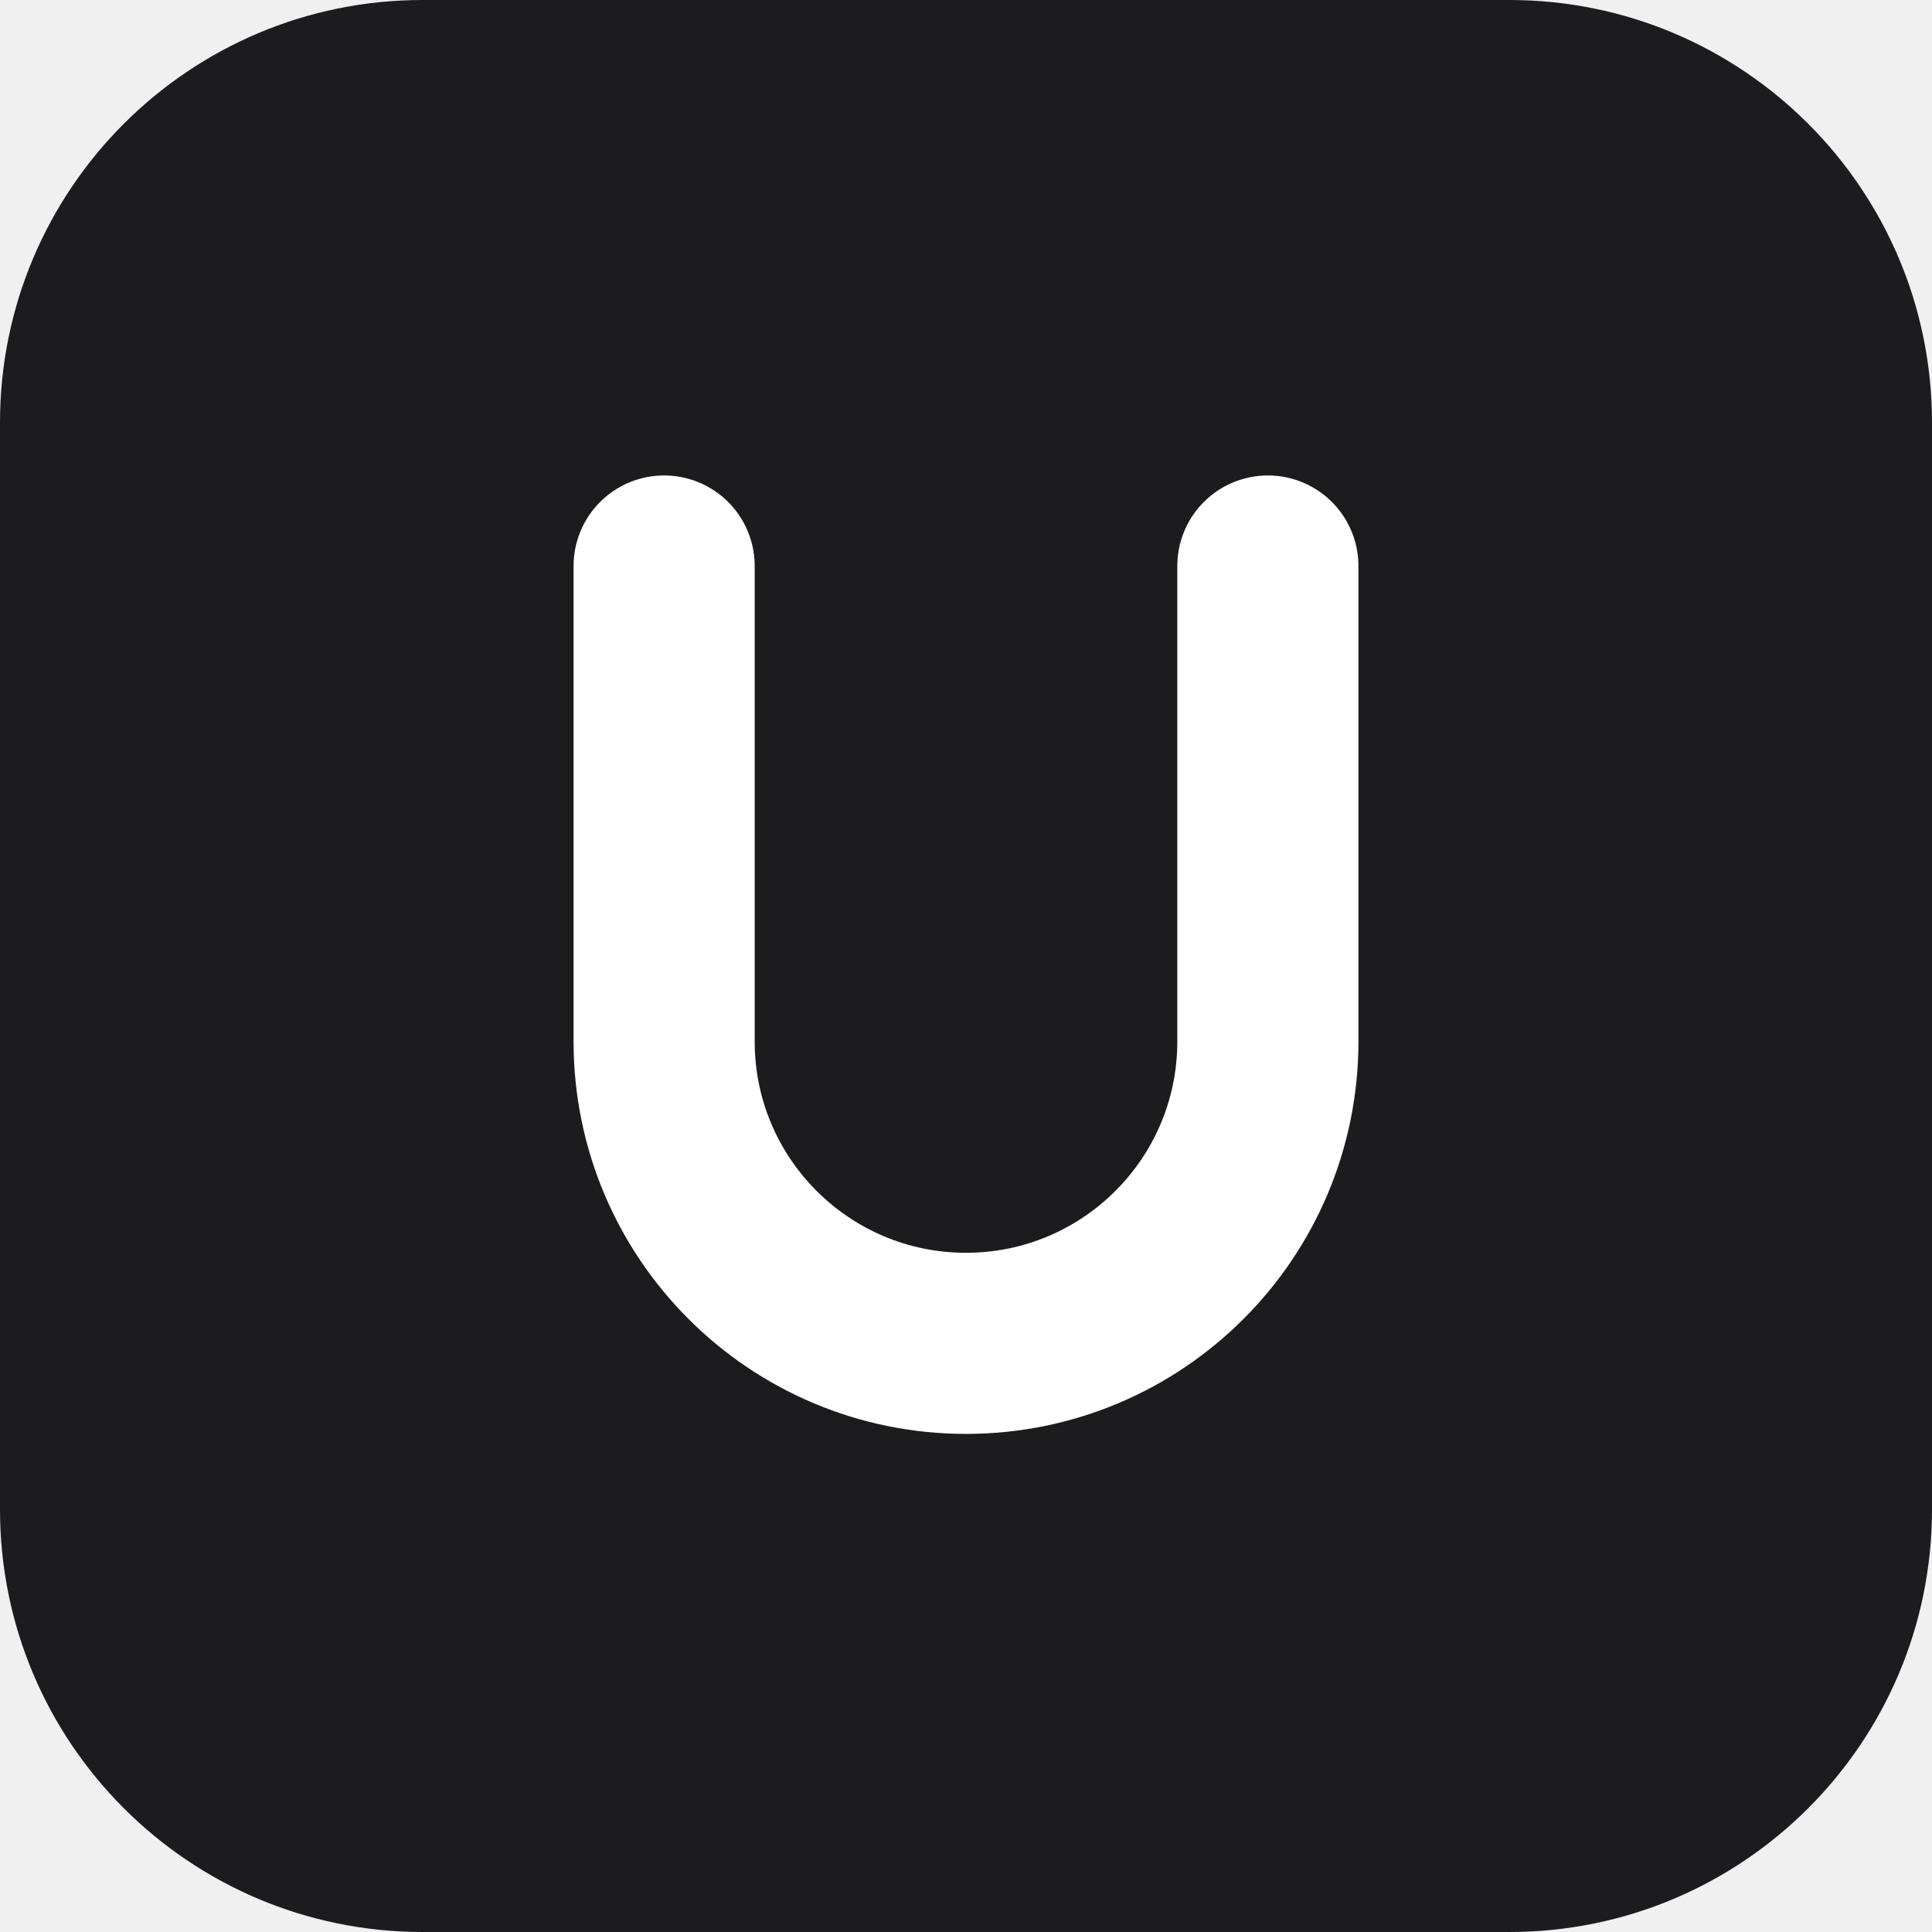
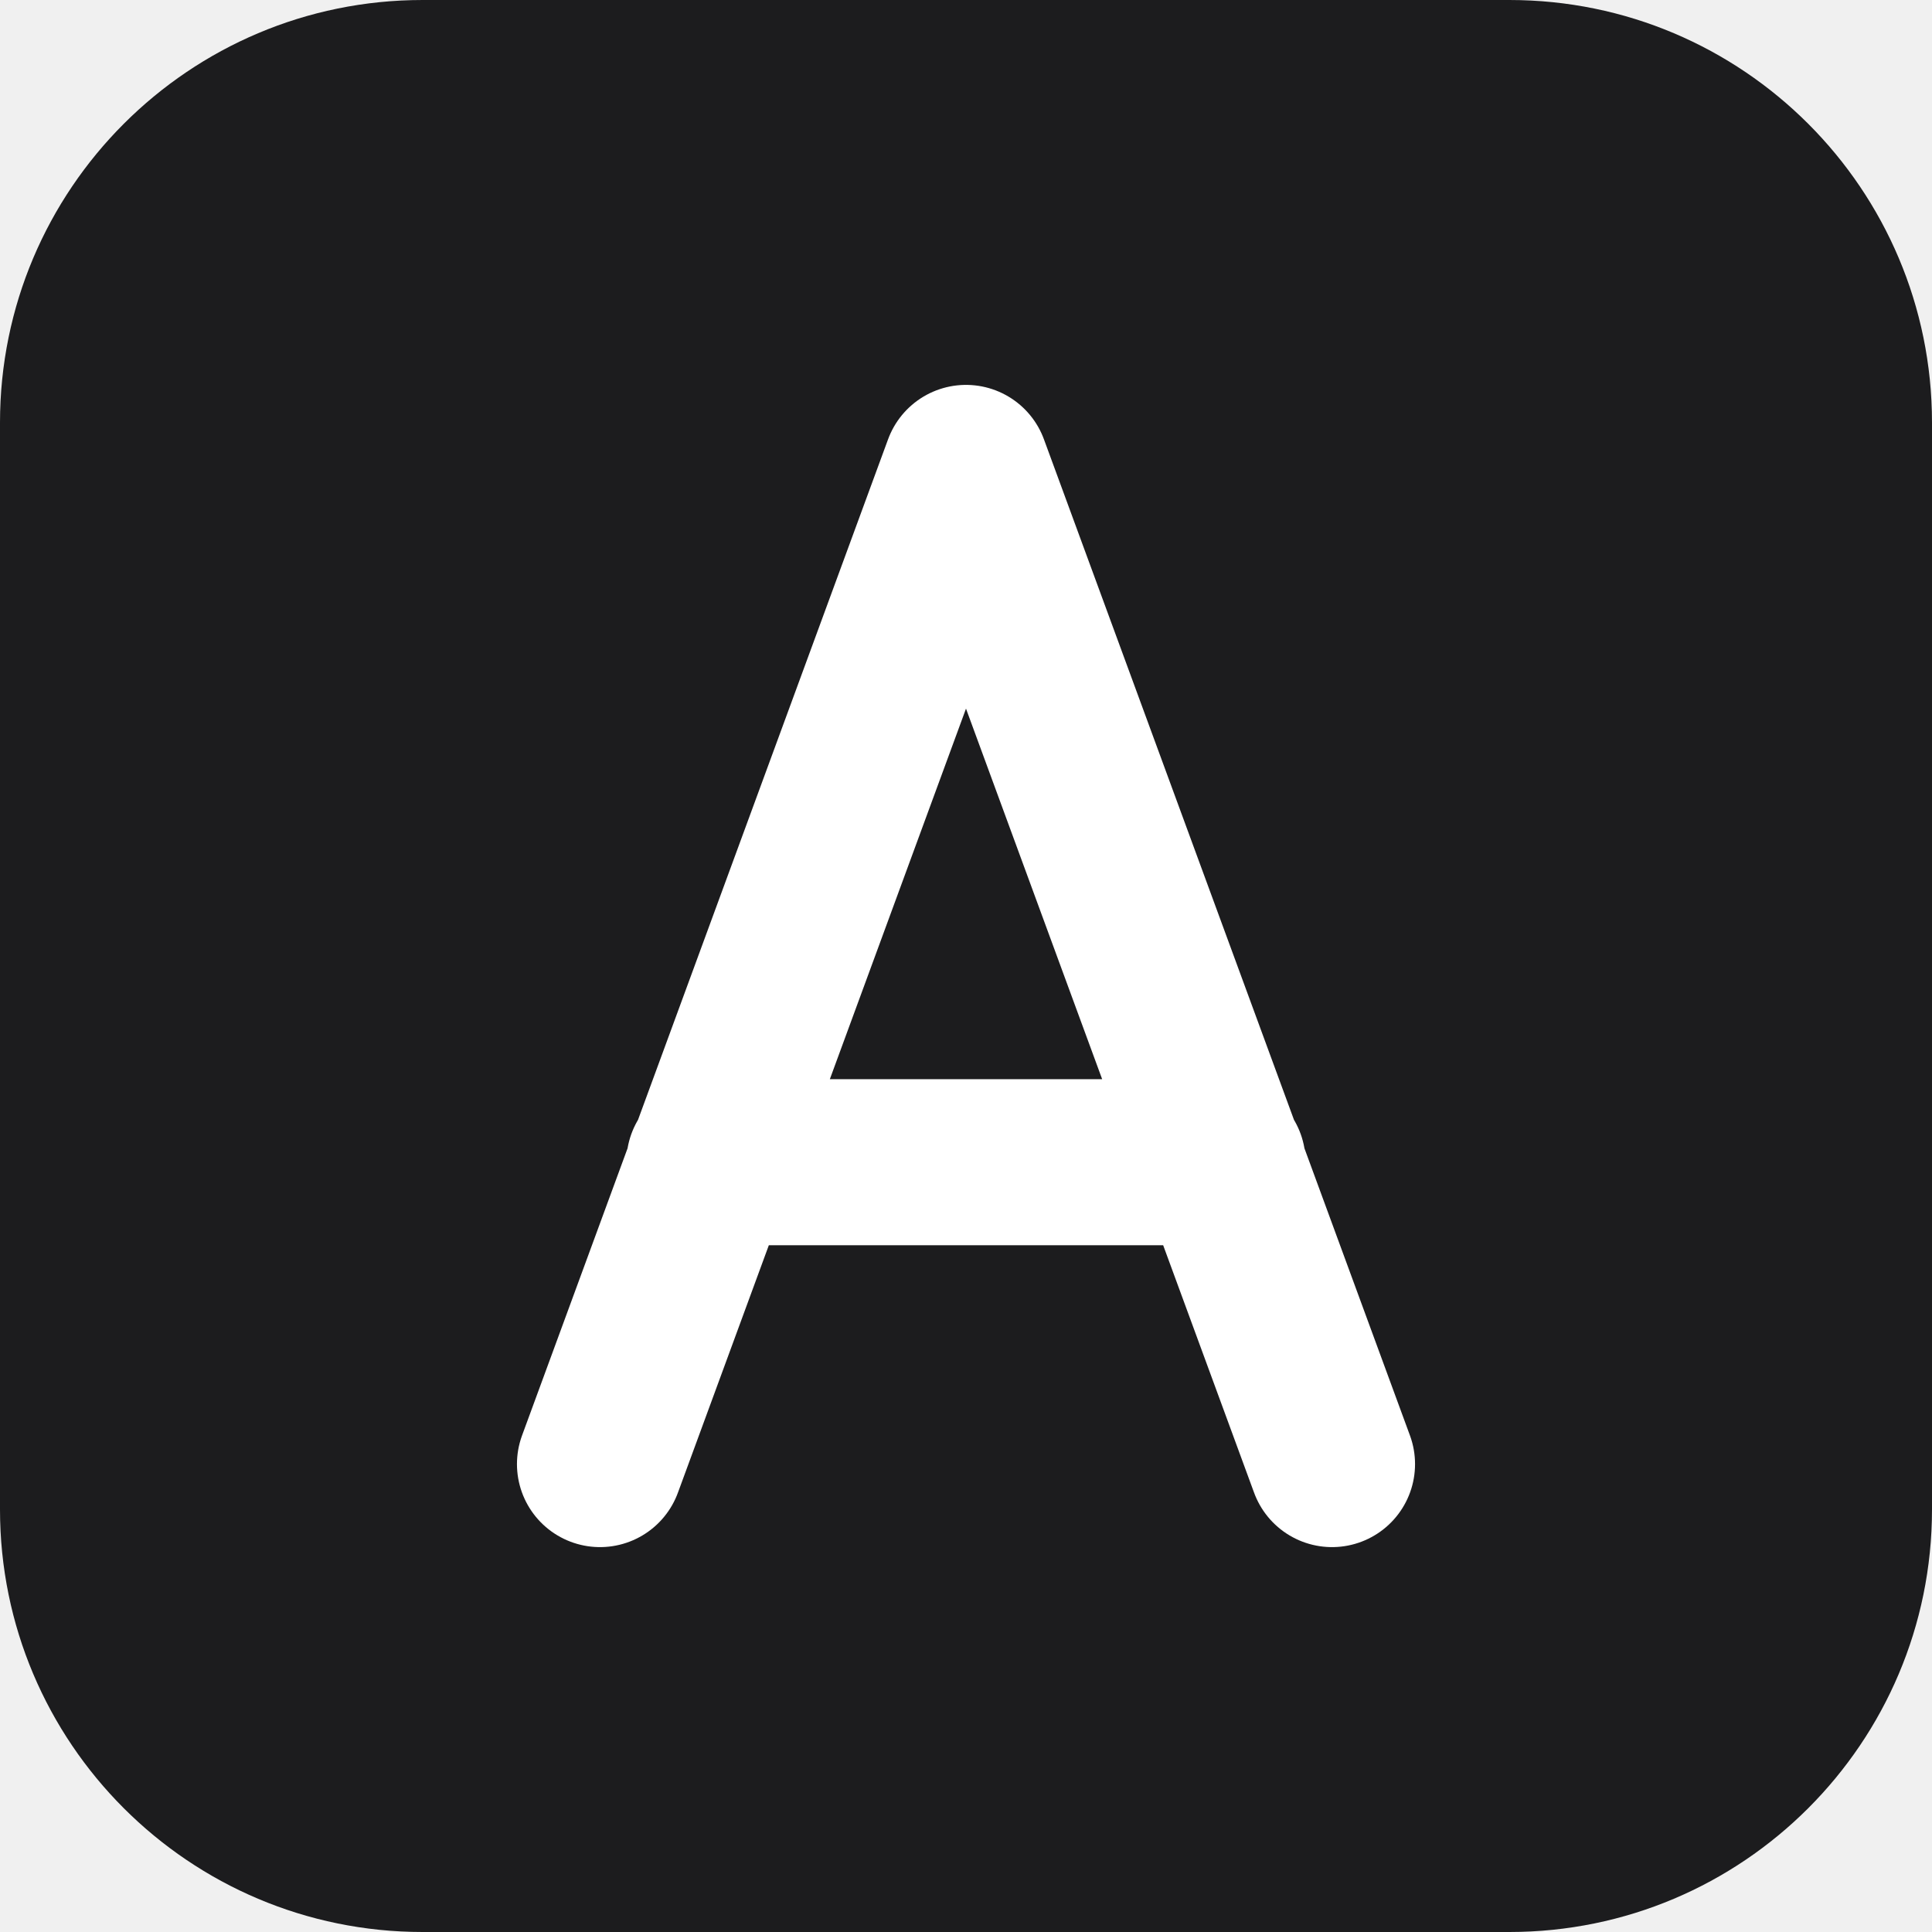
<svg xmlns="http://www.w3.org/2000/svg" width="1024" height="1024" viewBox="0 0 1024 1024" fill="none">
  <rect width="1024" height="1024" rx="224" fill="#1C1C1E" />
-   <path d="M352 300V552C352 640.366 423.634 712 512 712C600.366 712 672 640.366 672 552V300" stroke="#FFFFFF" stroke-width="96" stroke-linecap="round" />
+   <path d="M512 248L318 776M512 248L706 776M376 616H648" stroke="#FFFFFF" stroke-width="88" stroke-linecap="round" stroke-linejoin="round" />
</svg>
